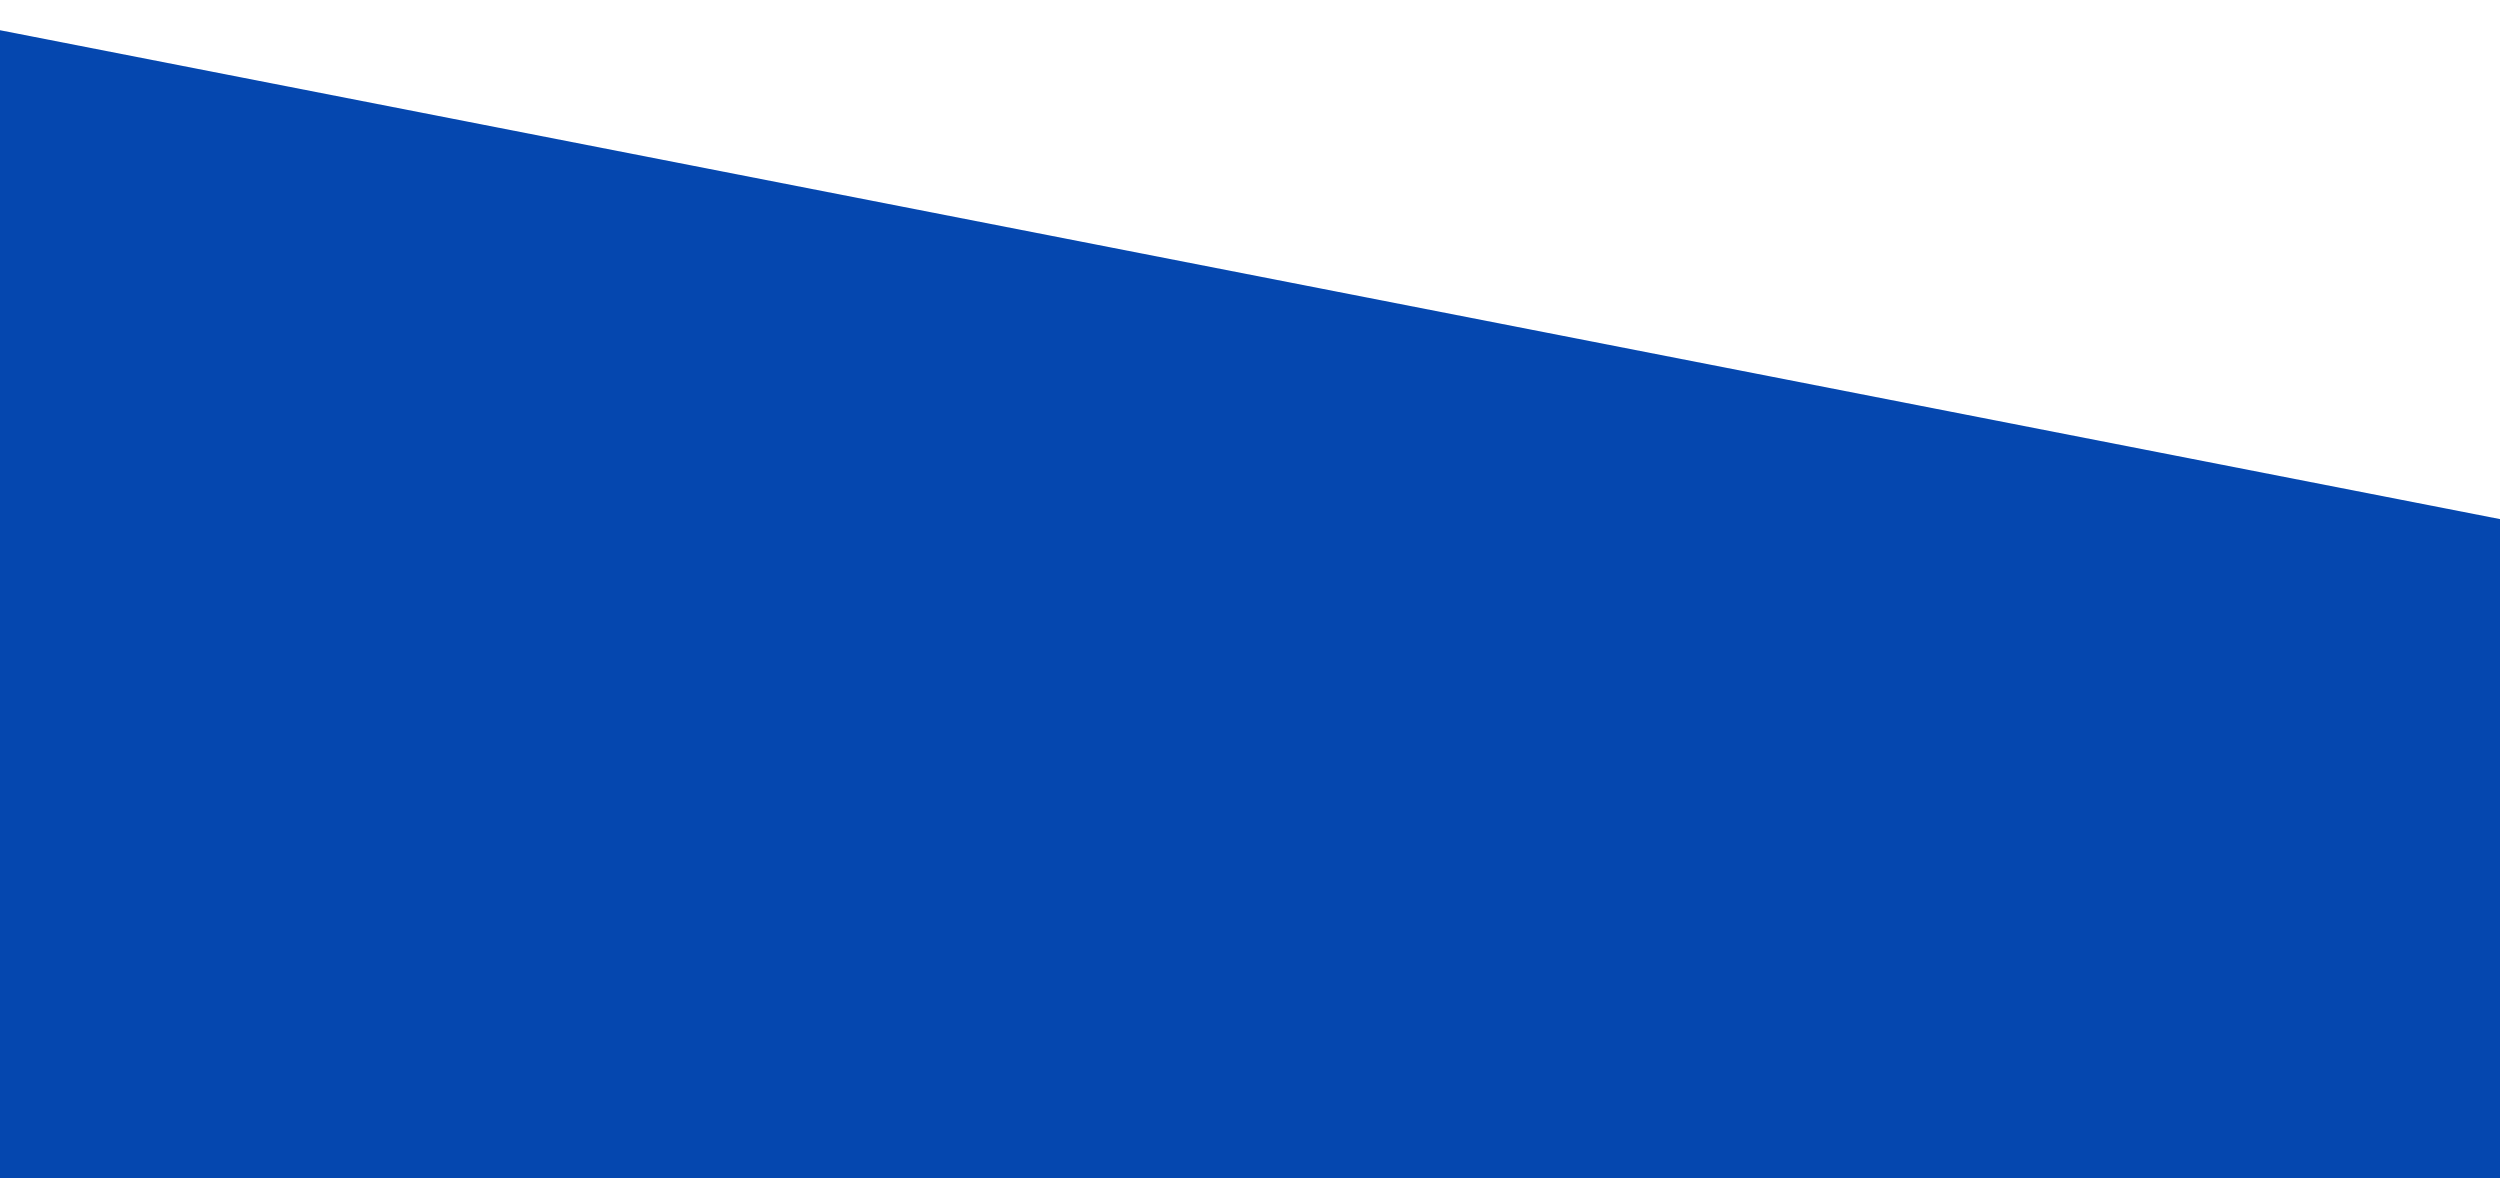
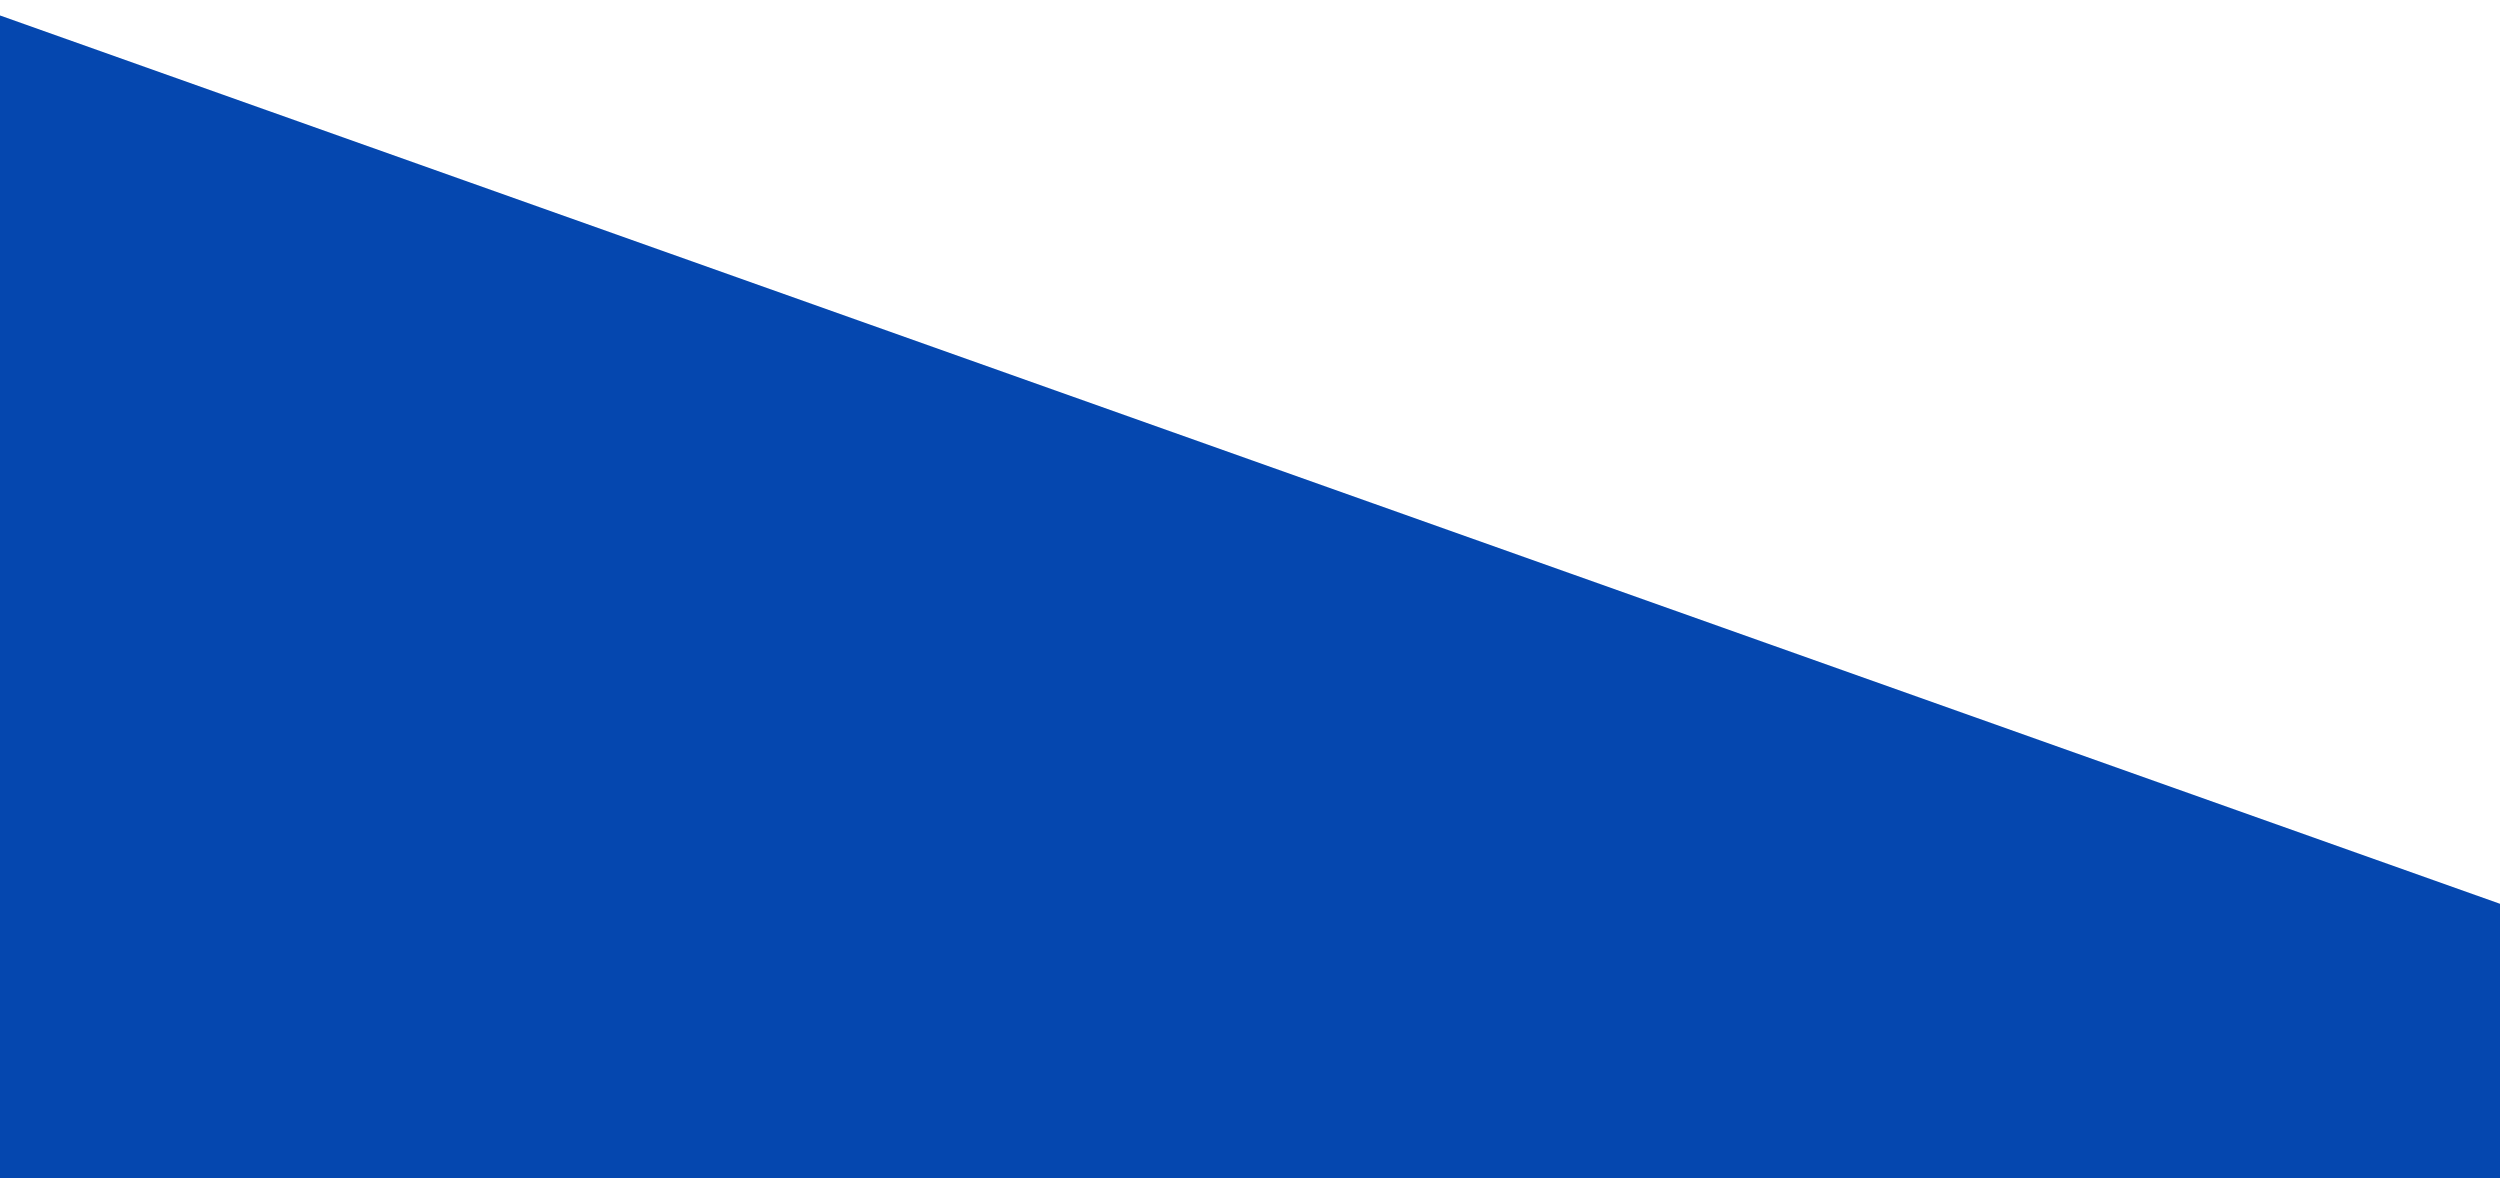
<svg xmlns="http://www.w3.org/2000/svg" id="Layer_1" data-name="Layer 1" viewBox="0 0 1920 904">
  <defs>
    <style>.cls-1{fill:#0547af;}</style>
  </defs>
-   <polygon class="cls-1" points="-267 -29 3149 639 234 1877 -267 -29" />
+   <polygon class="cls-1" points="-267 -83 2339 843 234 1823 -267 -83" />
</svg>
